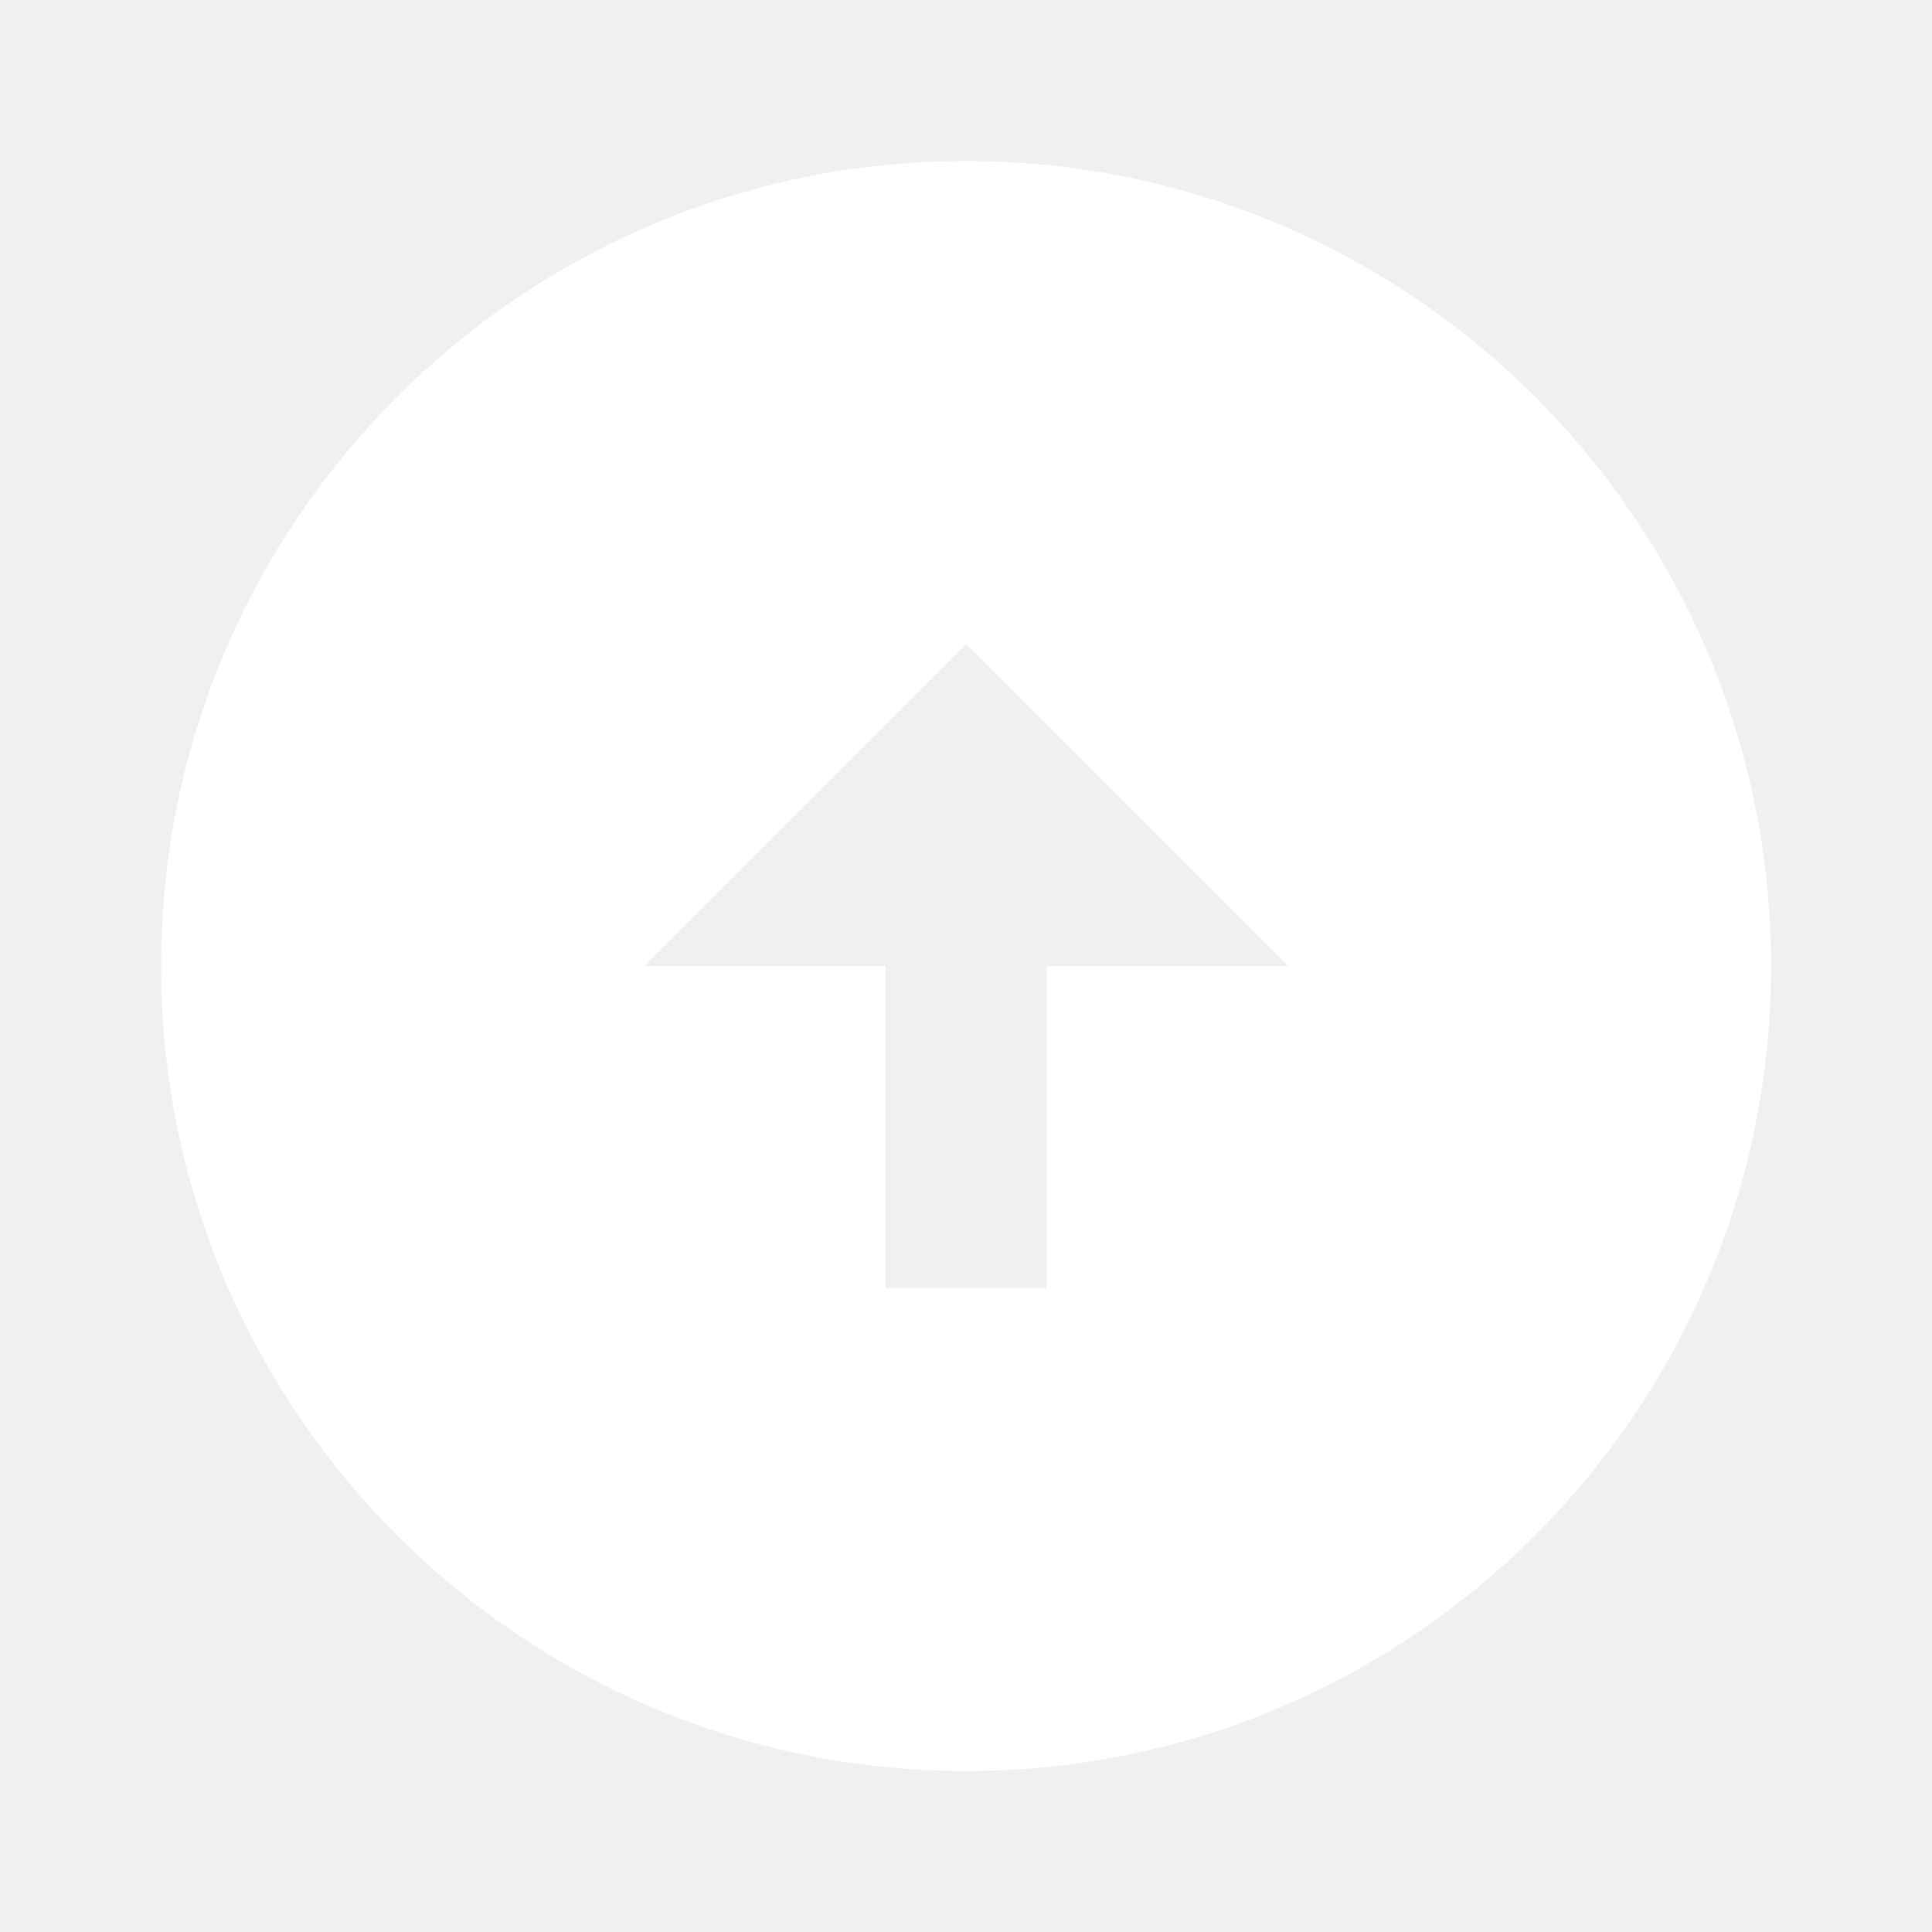
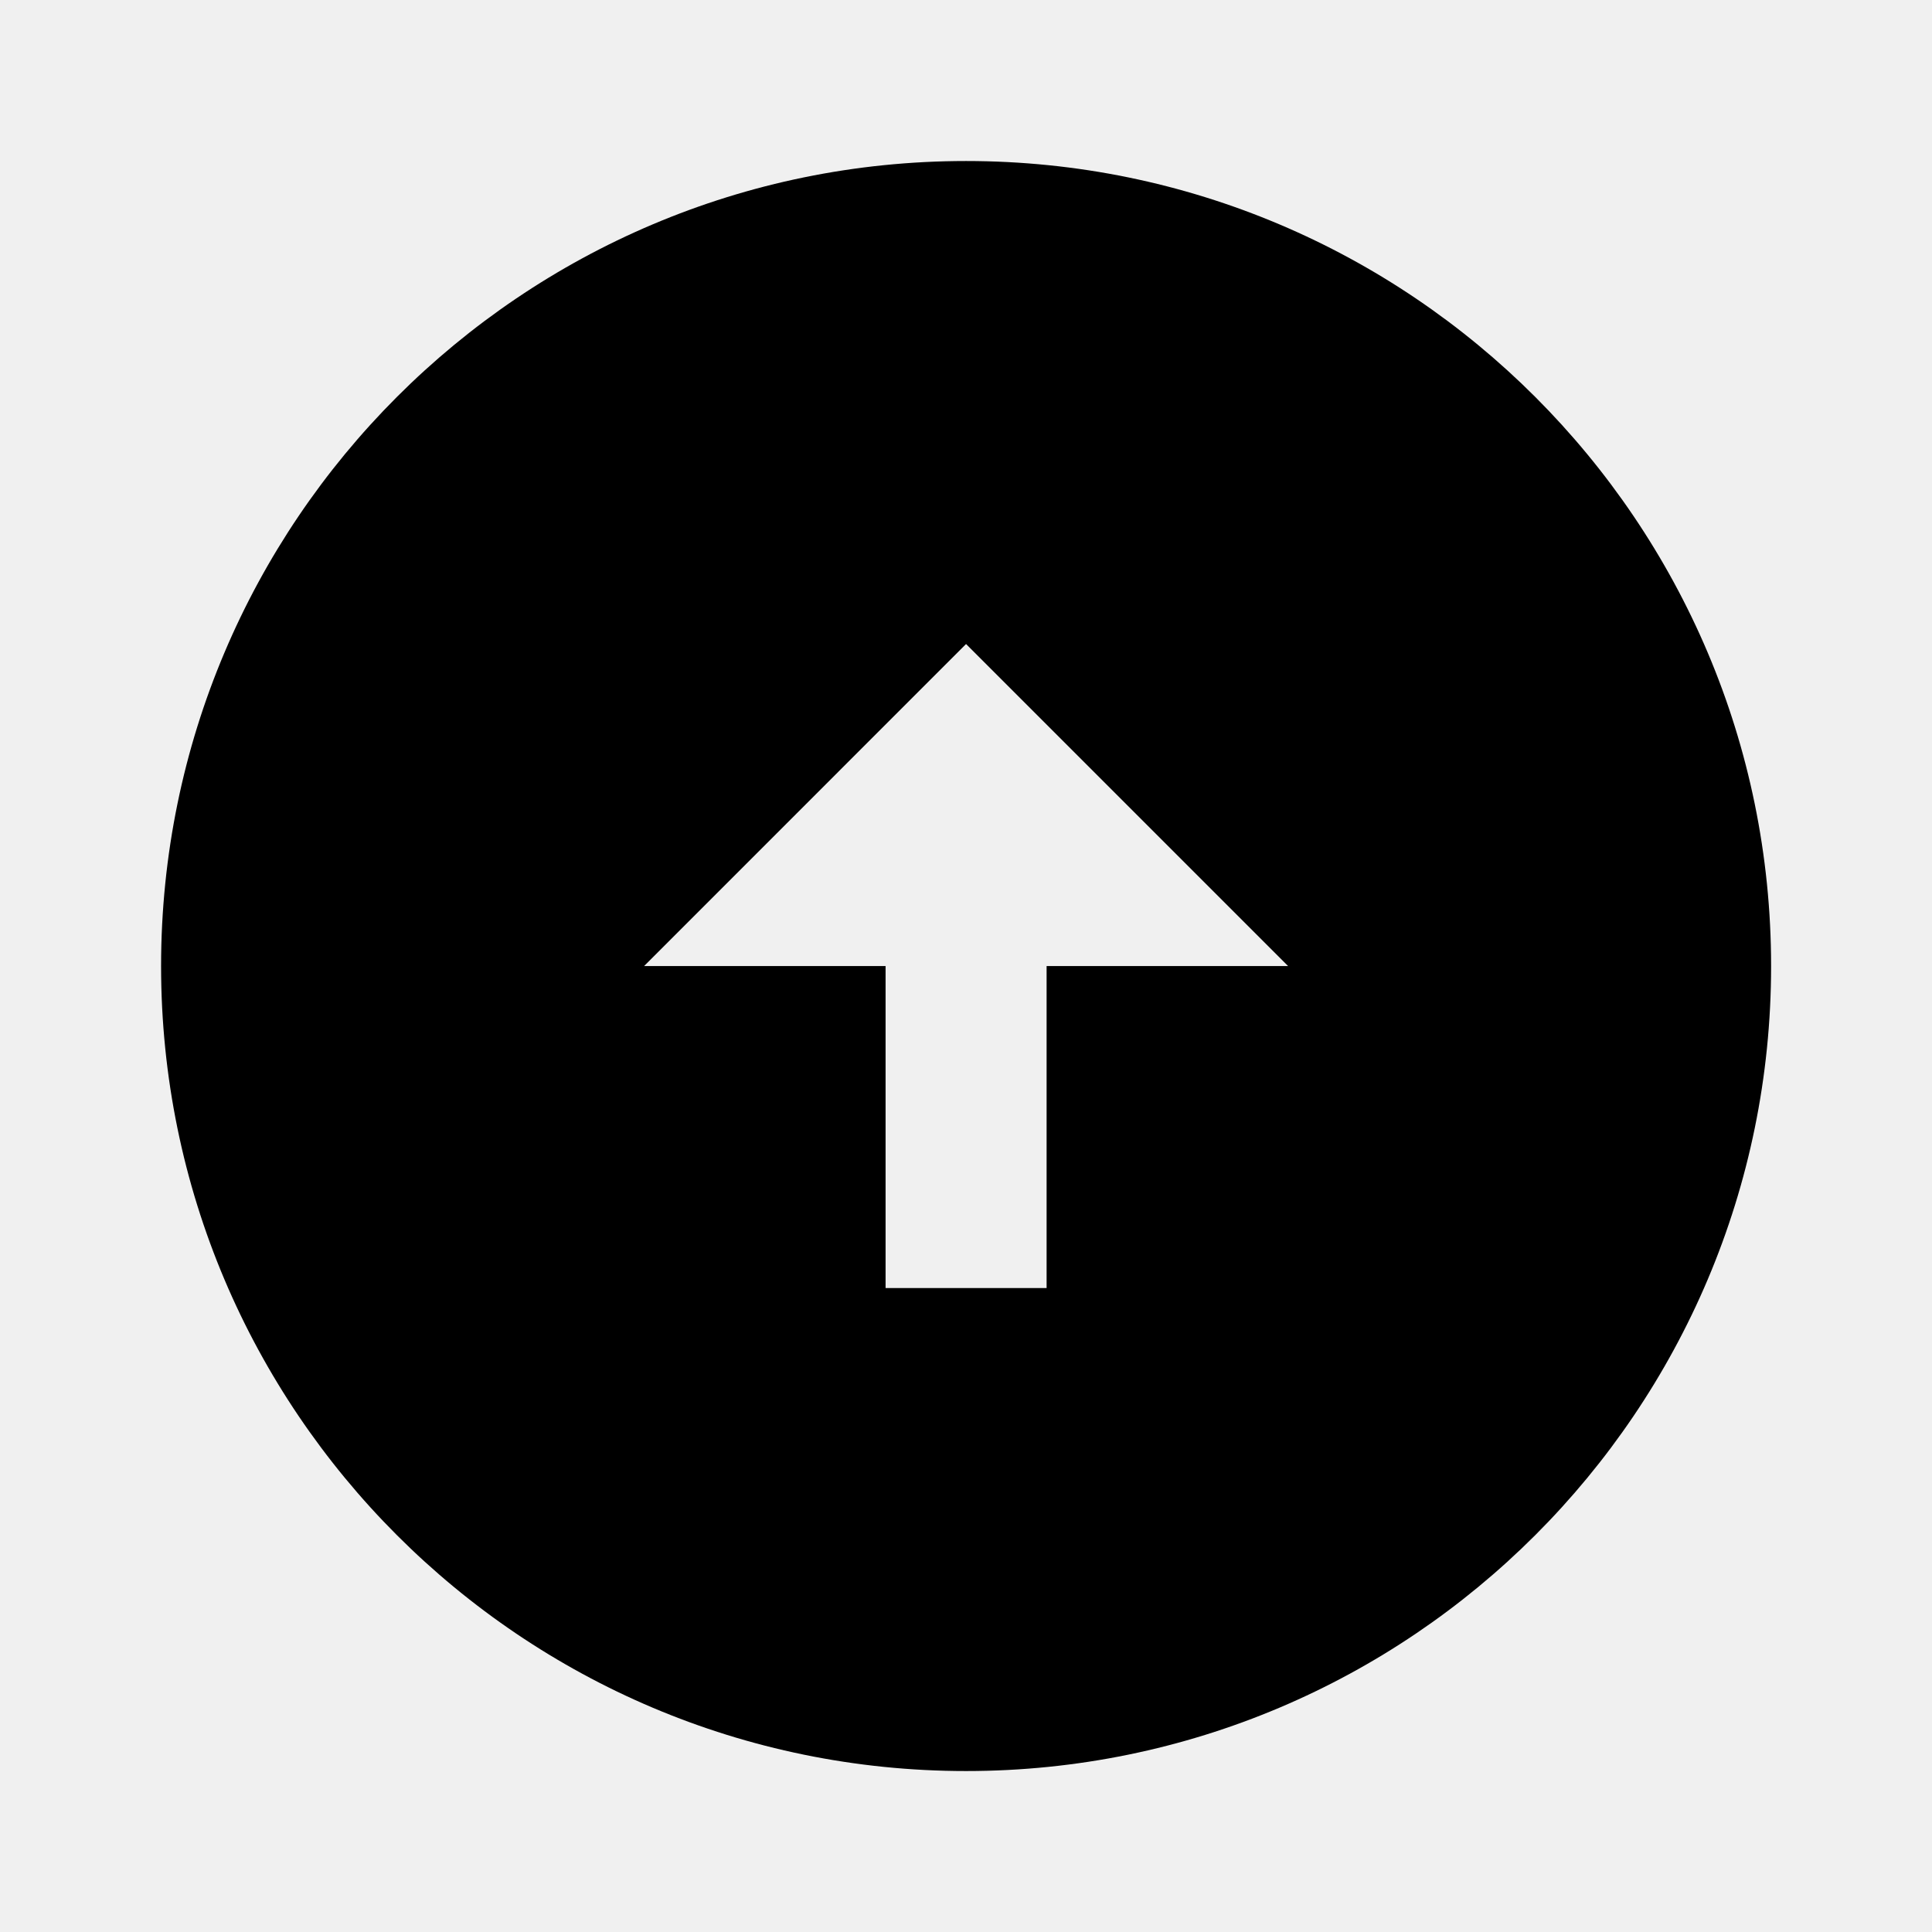
<svg xmlns="http://www.w3.org/2000/svg" width="32" height="32" viewBox="0 0 32 32" fill="none">
-   <path d="M16.001 2.667C8.641 2.667 2.668 8.641 2.668 16.001C2.668 23.361 8.641 29.334 16.001 29.334C23.361 29.334 29.335 23.361 29.335 16.001C29.335 8.641 23.361 2.667 16.001 2.667ZM17.335 16.001L17.335 21.334L14.668 21.334L14.668 16.001L10.668 16.001L16.001 10.667L21.335 16.001L17.335 16.001Z" fill="white" />
+   <path d="M16.001 2.667C8.641 2.667 2.668 8.641 2.668 16.001C2.668 23.361 8.641 29.334 16.001 29.334C23.361 29.334 29.335 23.361 29.335 16.001C29.335 8.641 23.361 2.667 16.001 2.667ZM17.335 16.001L17.335 21.334L14.668 21.334L14.668 16.001L10.668 16.001L16.001 10.667L21.335 16.001L17.335 16.001Z" fill="currentColor" />
</svg>
